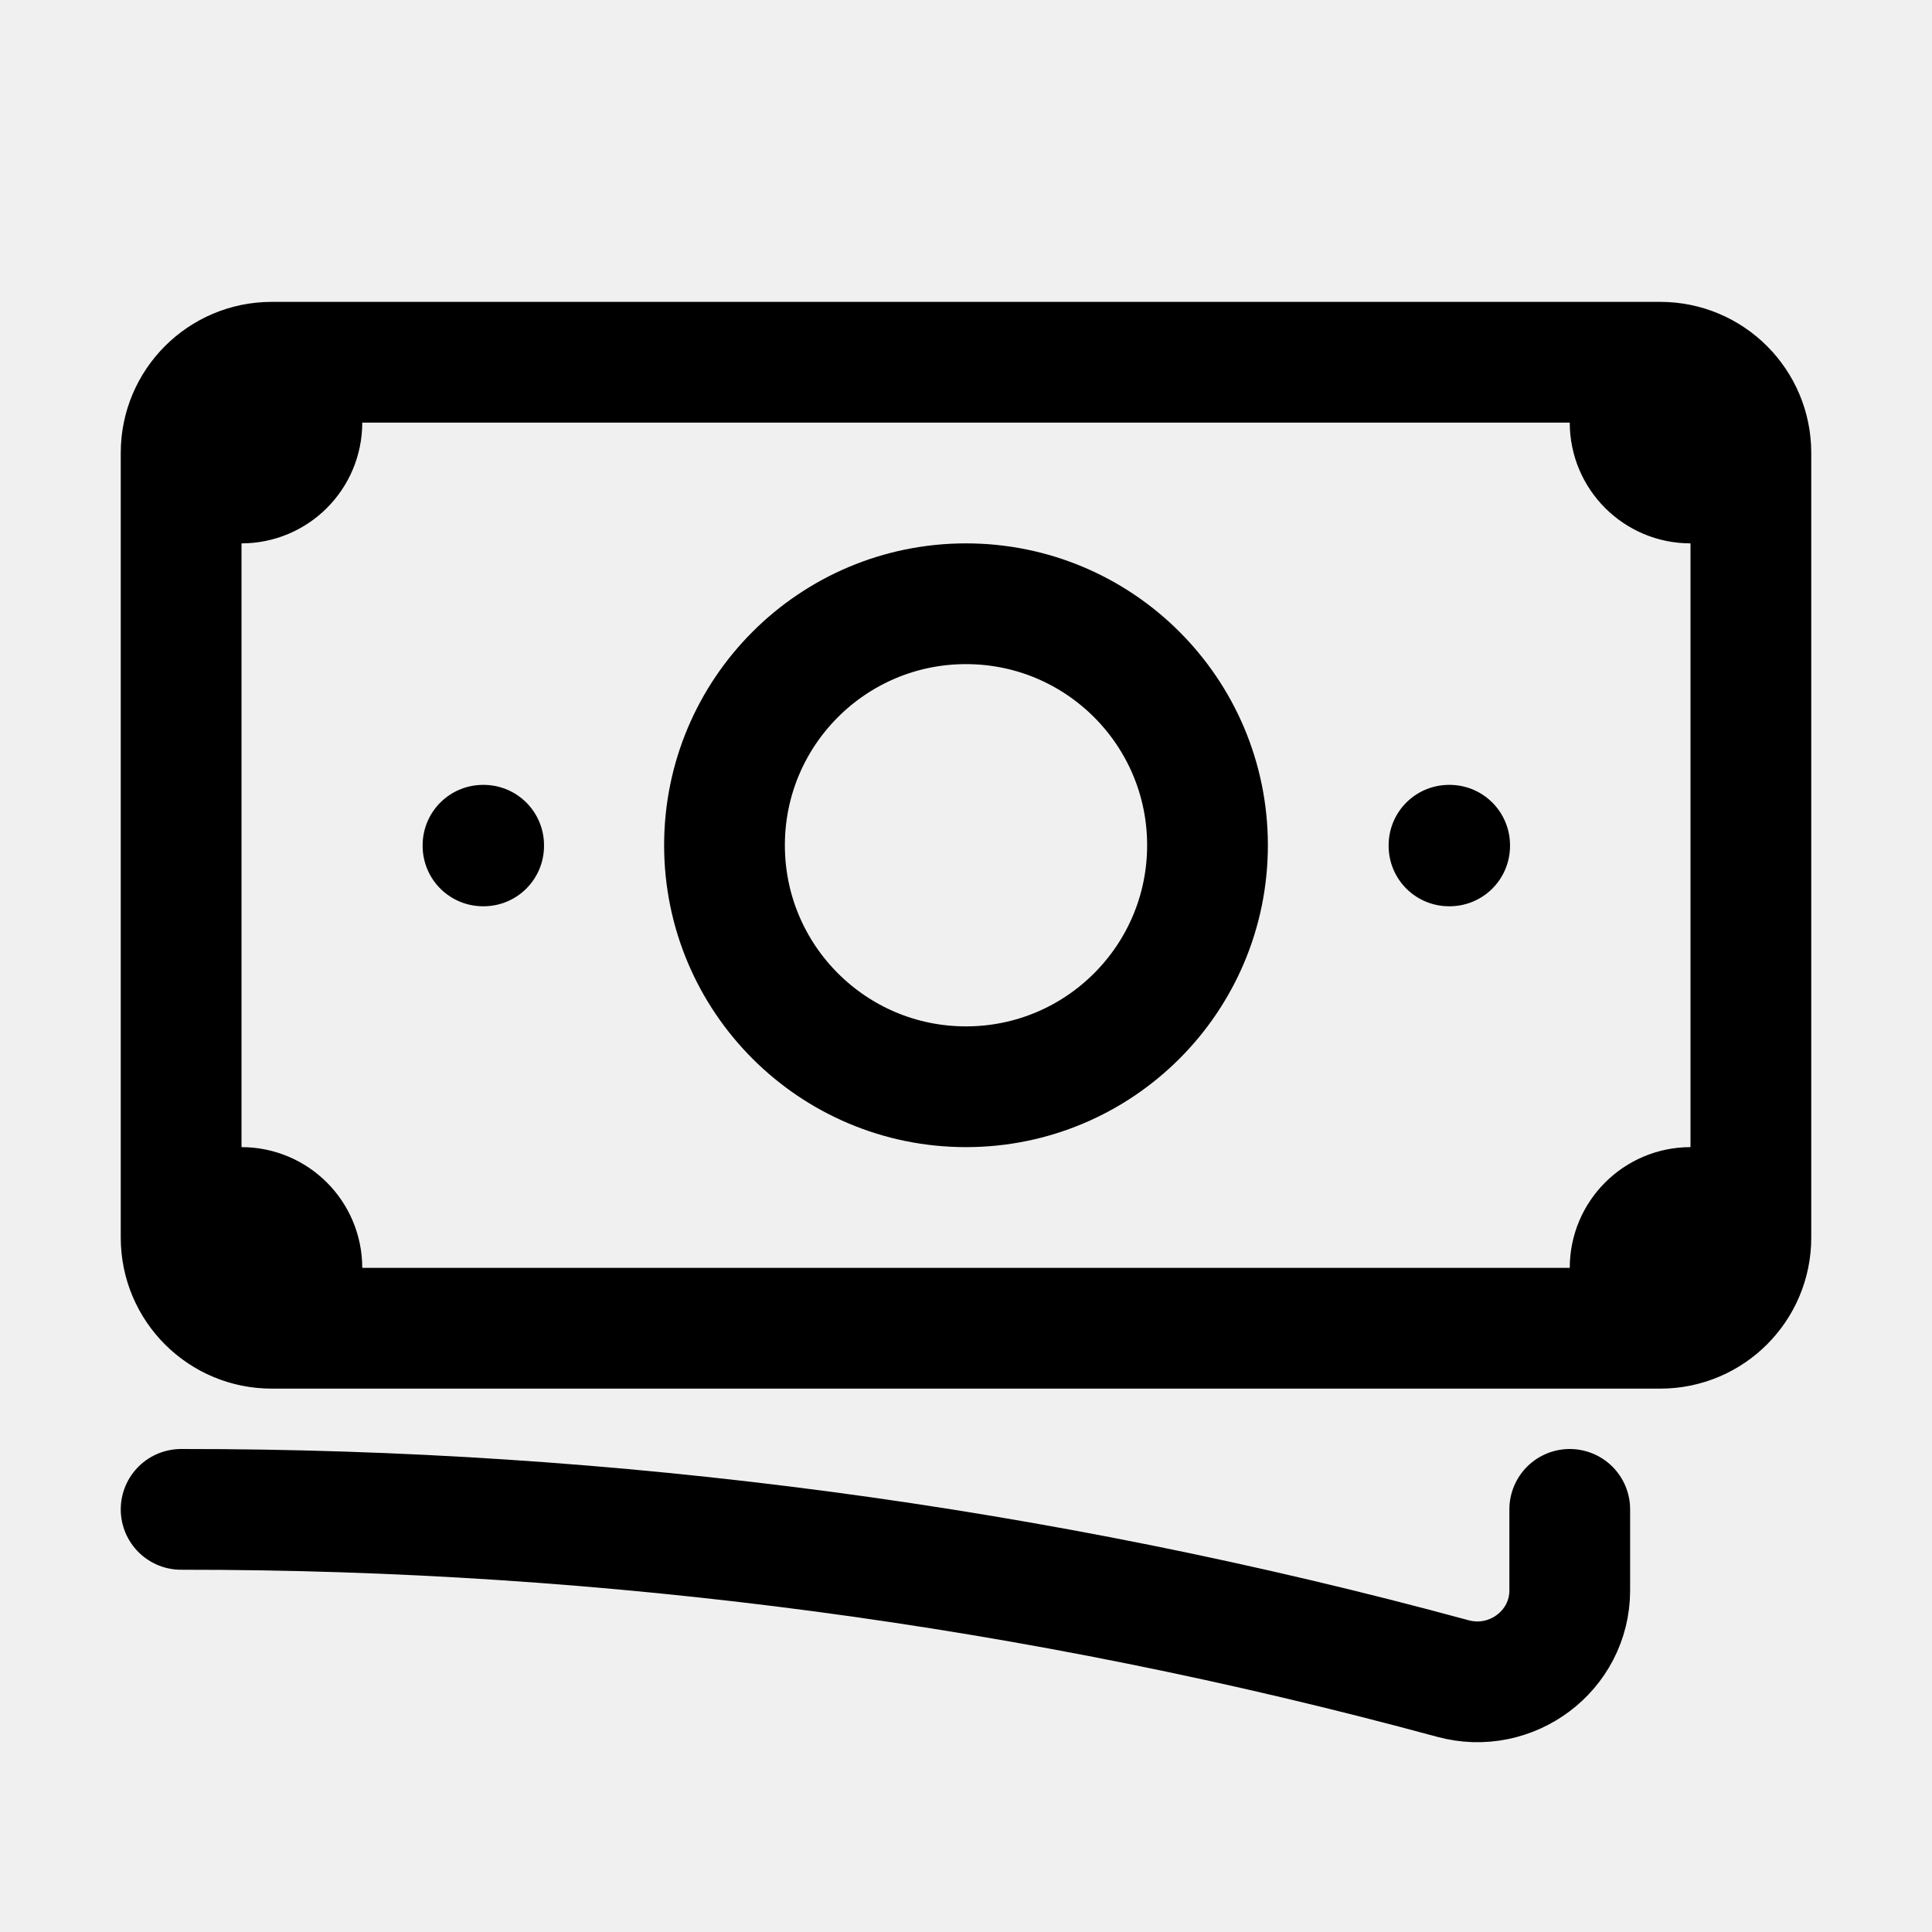
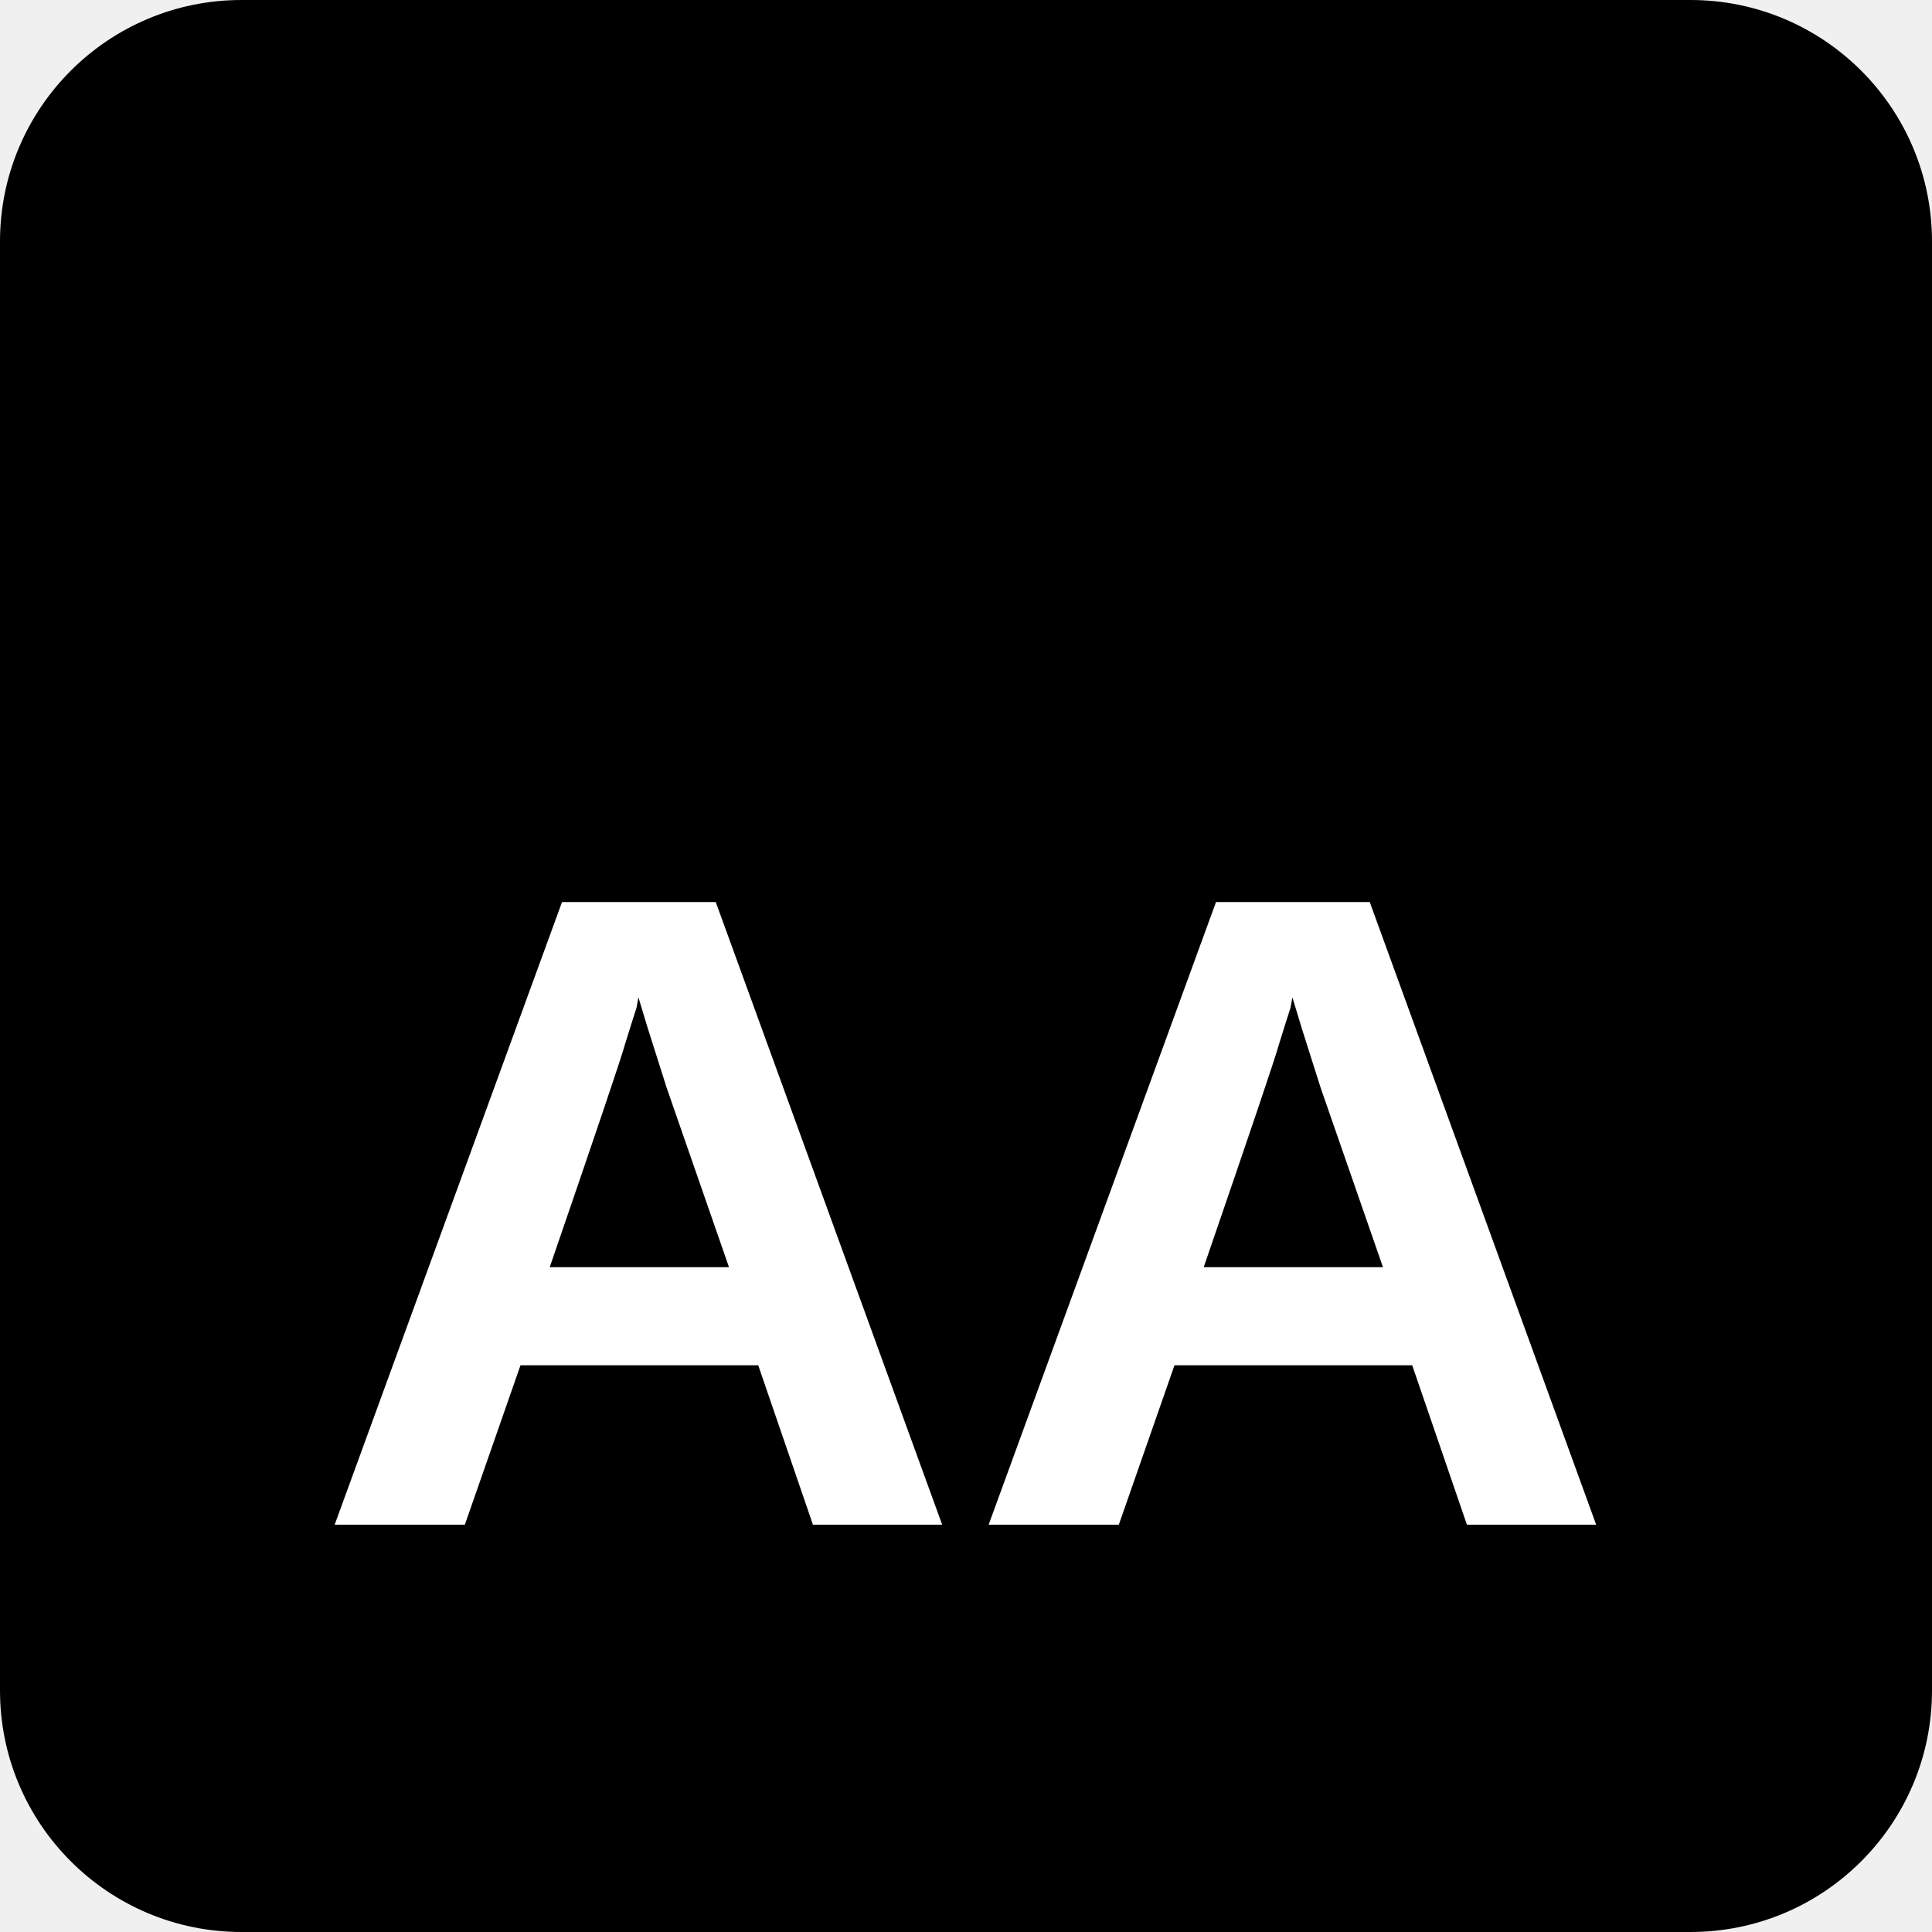
- <svg xmlns="http://www.w3.org/2000/svg" fill="none" viewBox="0 0 24 24" stroke-width="1.5" stroke="#000000">
-   <path stroke-linecap="round" stroke-linejoin="round" d="M2.25 18.75a60.07 60.07 0 0115.797 2.101c.727.198 1.453-.342 1.453-1.096V18.75M3.75 4.5v.75A.75.75 0 013 6h-.75m0 0v-.375c0-.621.504-1.125 1.125-1.125H20.25M2.25 6v9m18-10.5v.75c0 .414.336.75.75.75h.75m-1.5-1.5h.375c.621 0 1.125.504 1.125 1.125v9.75c0 .621-.504 1.125-1.125 1.125h-.375m1.5-1.5H21a.75.75 0 00-.75.75v.75m0 0H3.75m0 0h-.375a1.125 1.125 0 01-1.125-1.125V15m1.5 1.5v-.75A.75.75 0 003 15h-.75M15 10.5a3 3 0 11-6 0 3 3 0 016 0zm3 0h.008v.008H18V10.5zm-12 0h.008v.008H6V10.5z" />
+ <svg xmlns="http://www.w3.org/2000/svg" width="32" height="32" viewBox="0 0 32 32">
+   <rect width="32" height="32" rx="4" fill="#000000" />
+   <text x="16" y="21" font-family="Arial, sans-serif" font-size="15" font-weight="bold" fill="white" text-anchor="middle" dominant-baseline="middle">AA</text>
</svg>
